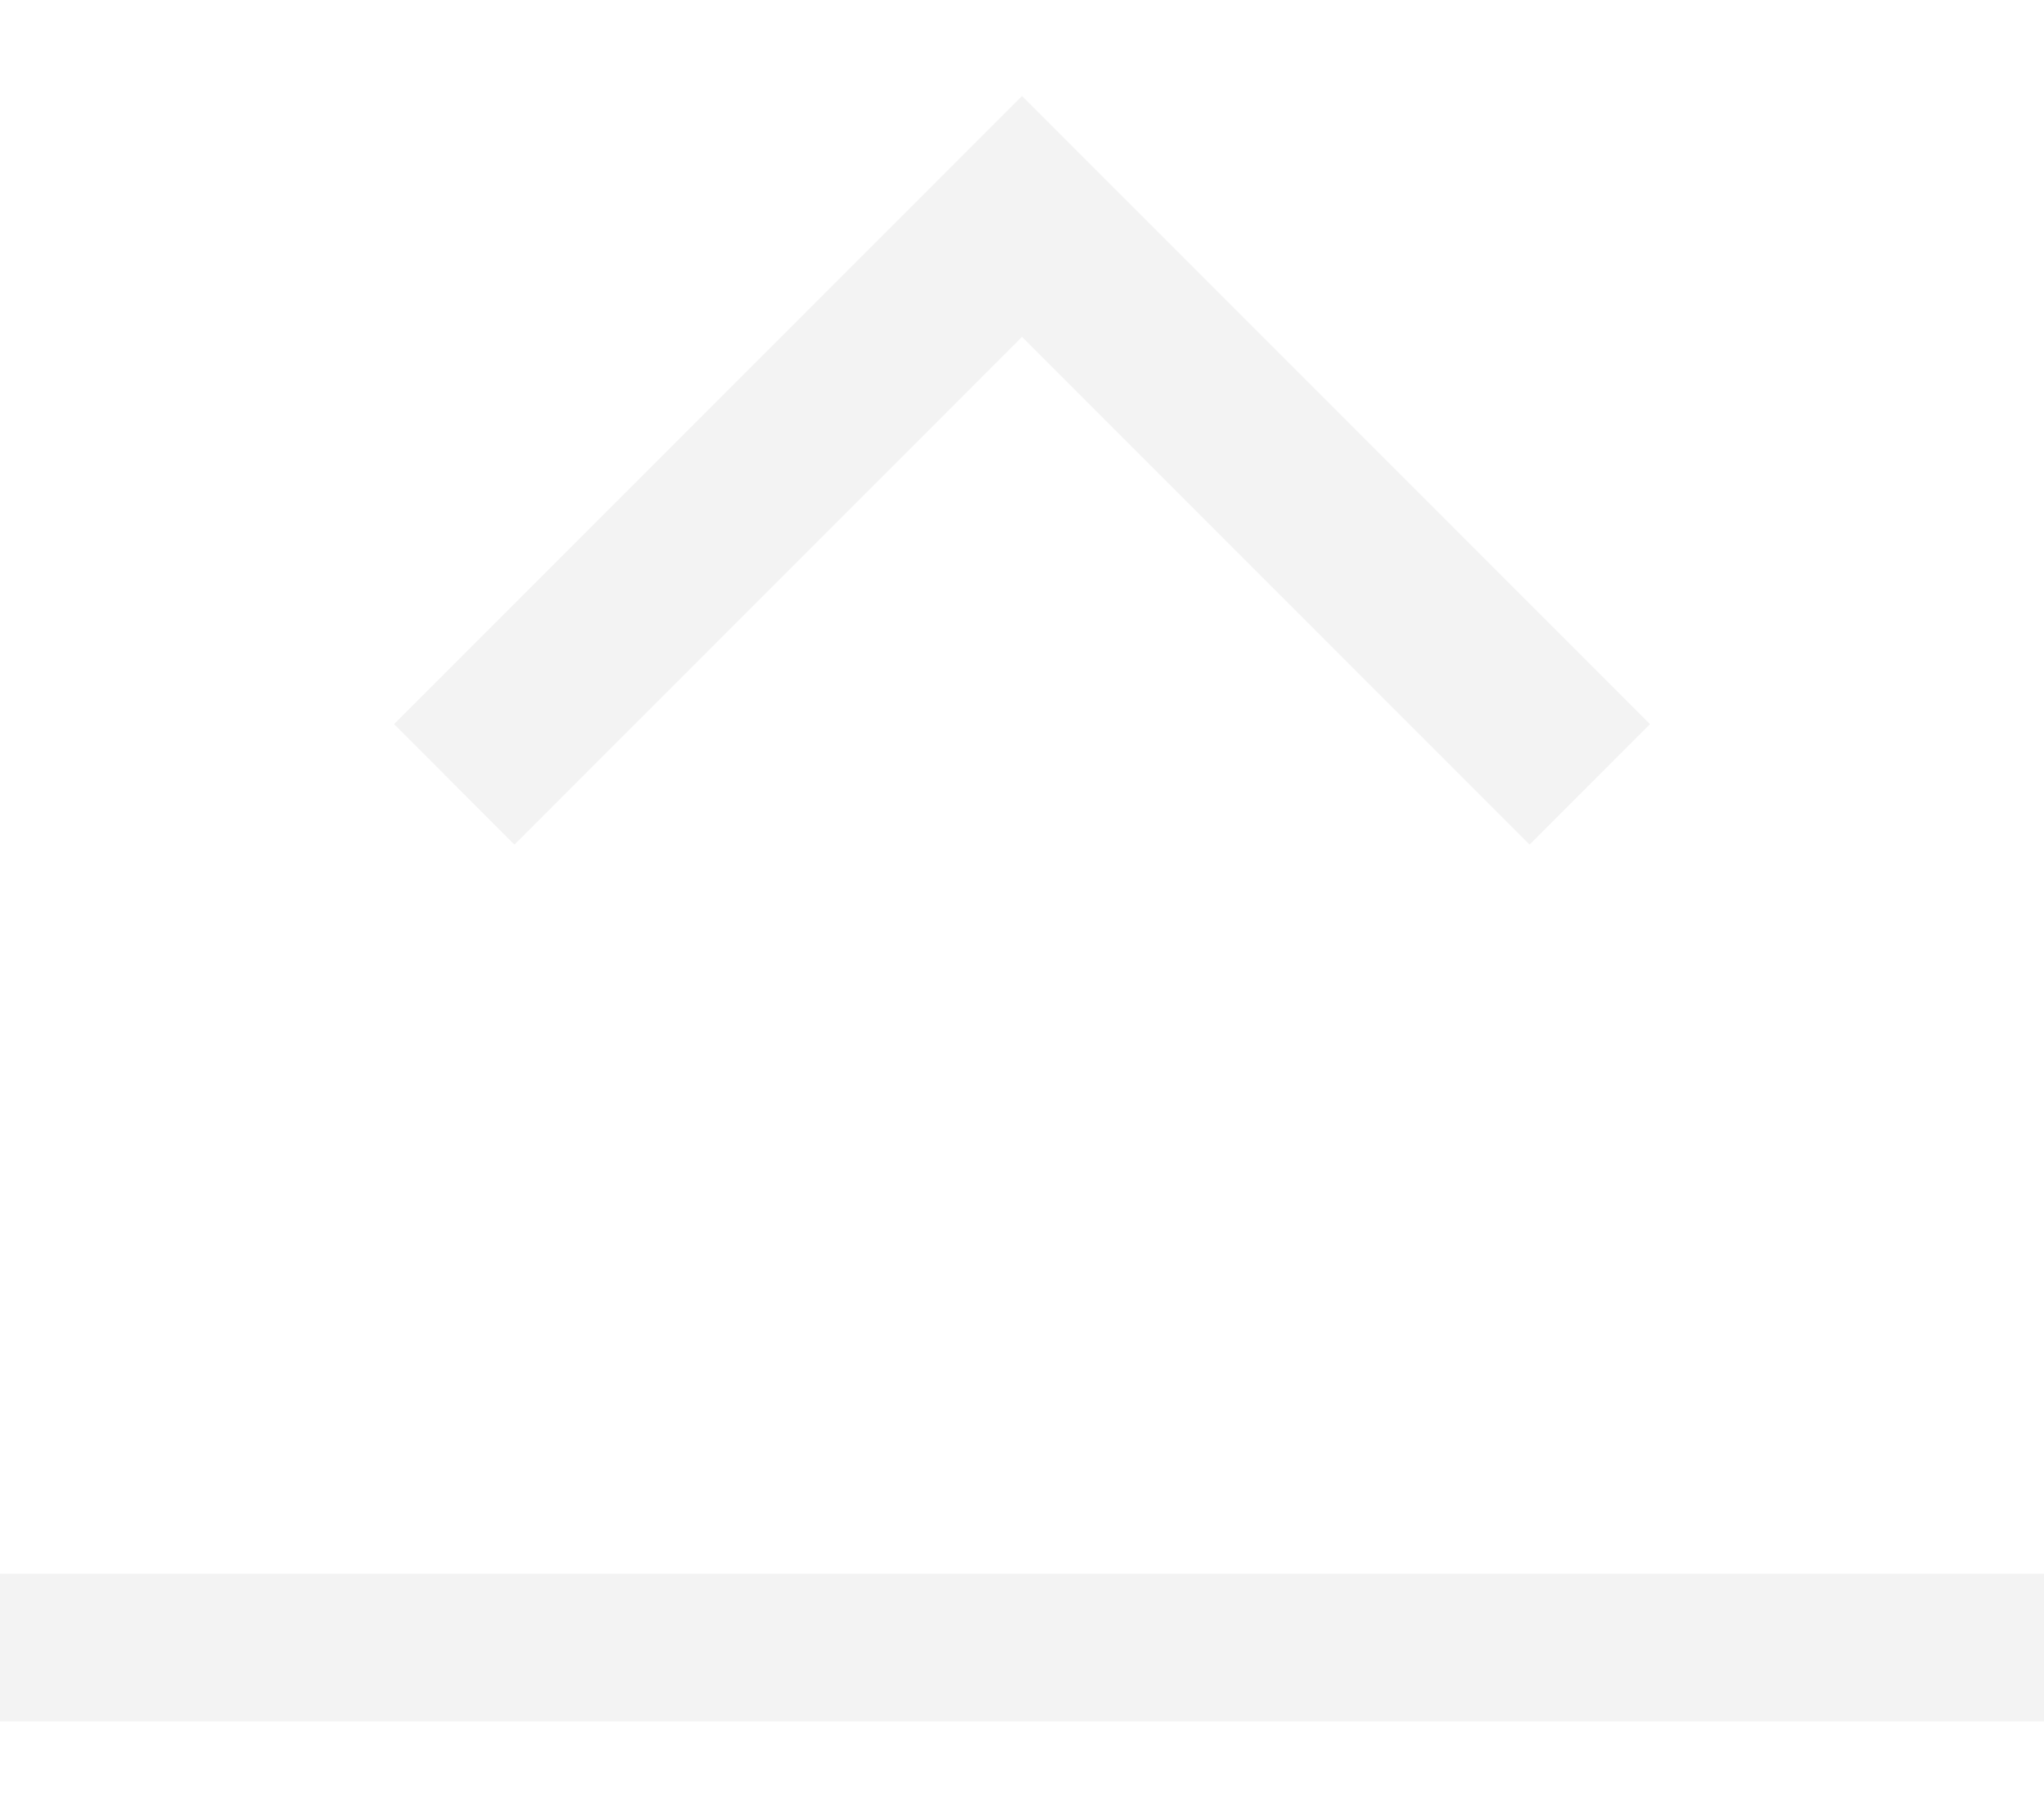
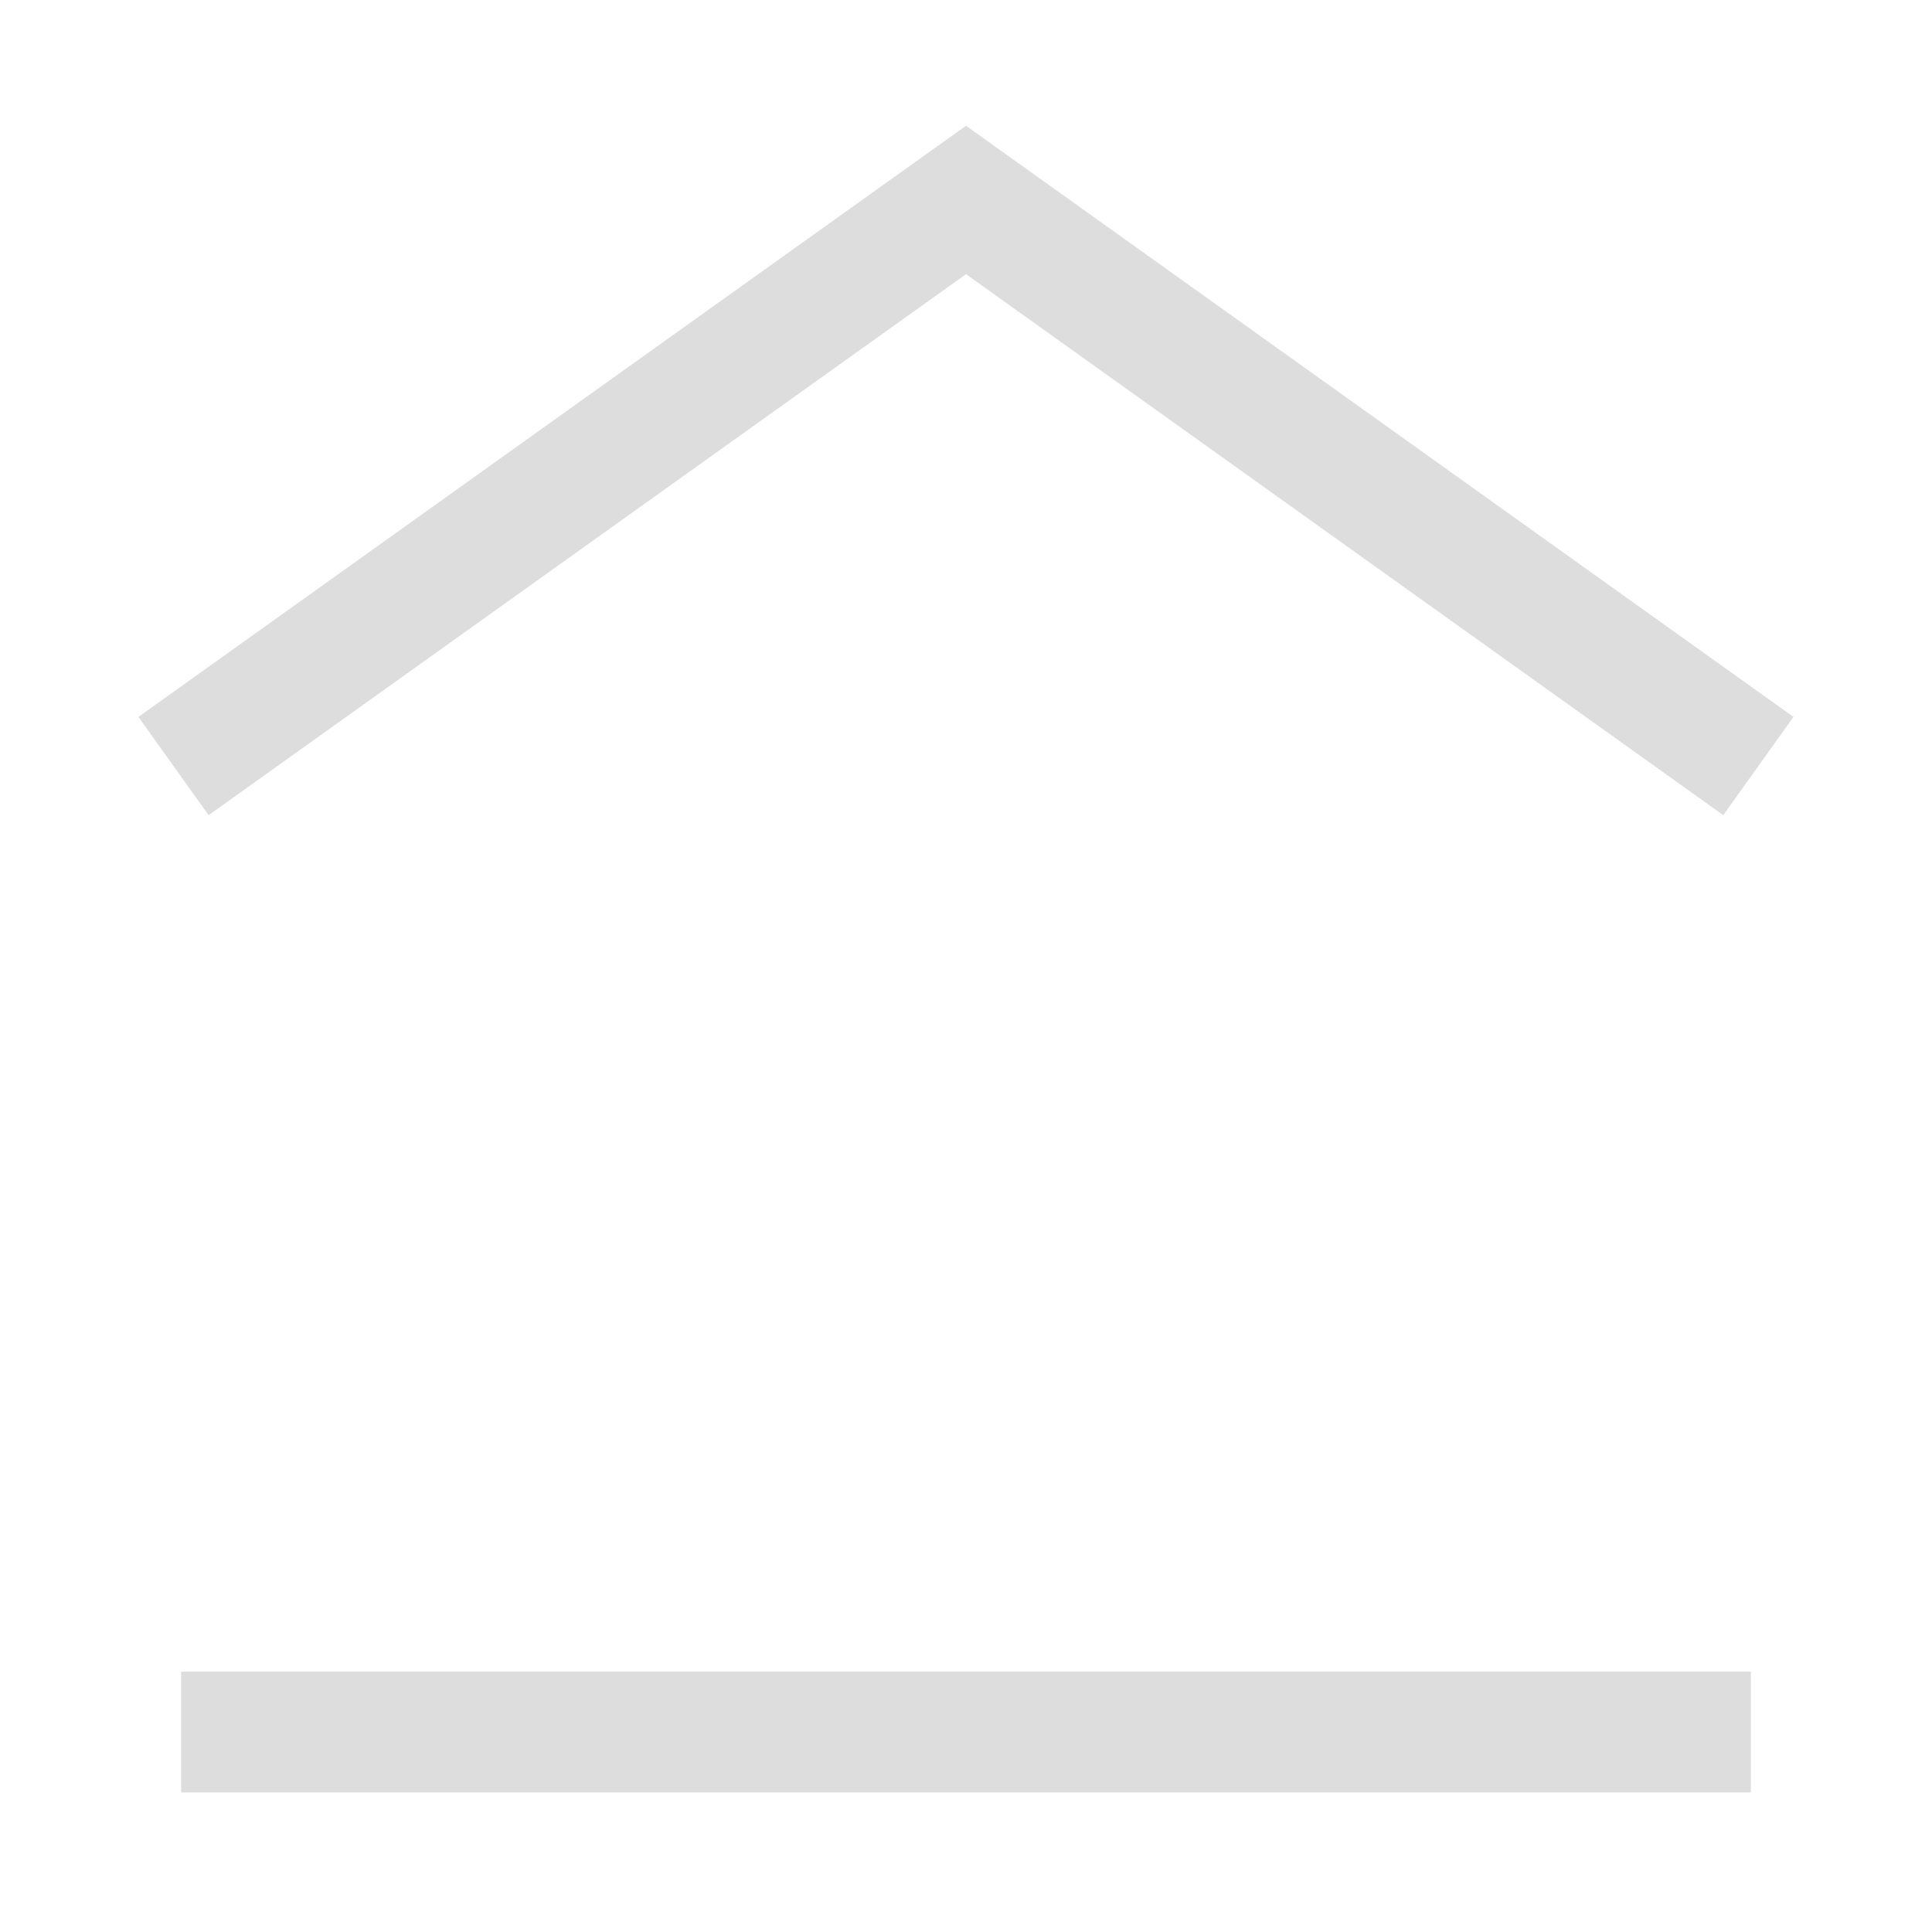
- <svg xmlns="http://www.w3.org/2000/svg" width="18" height="16" viewBox="0 0 18 16" fill="none">
-   <path fill-rule="evenodd" clip-rule="evenodd" d="M3.47 6.375L8.47 1.375L9 0.845L9.53 1.375L14.53 6.375L13.47 7.436L9 2.966L4.53 7.436L3.47 6.375ZM0 15.155H18V13.855H0V15.155Z" fill="#F3F3F3" />
+ <svg xmlns="http://www.w3.org/2000/svg" width="16" height="16" viewBox="0 0 16 16" fill="none">
+   <path d="M1.437 6.344L8 1.656L11.281 4L14.562 6.344" stroke="#DDDDDD" stroke-miterlimit="10" />
+   <path d="M1.5 14.344H14.5" stroke="#DDDDDD" />
</svg>
